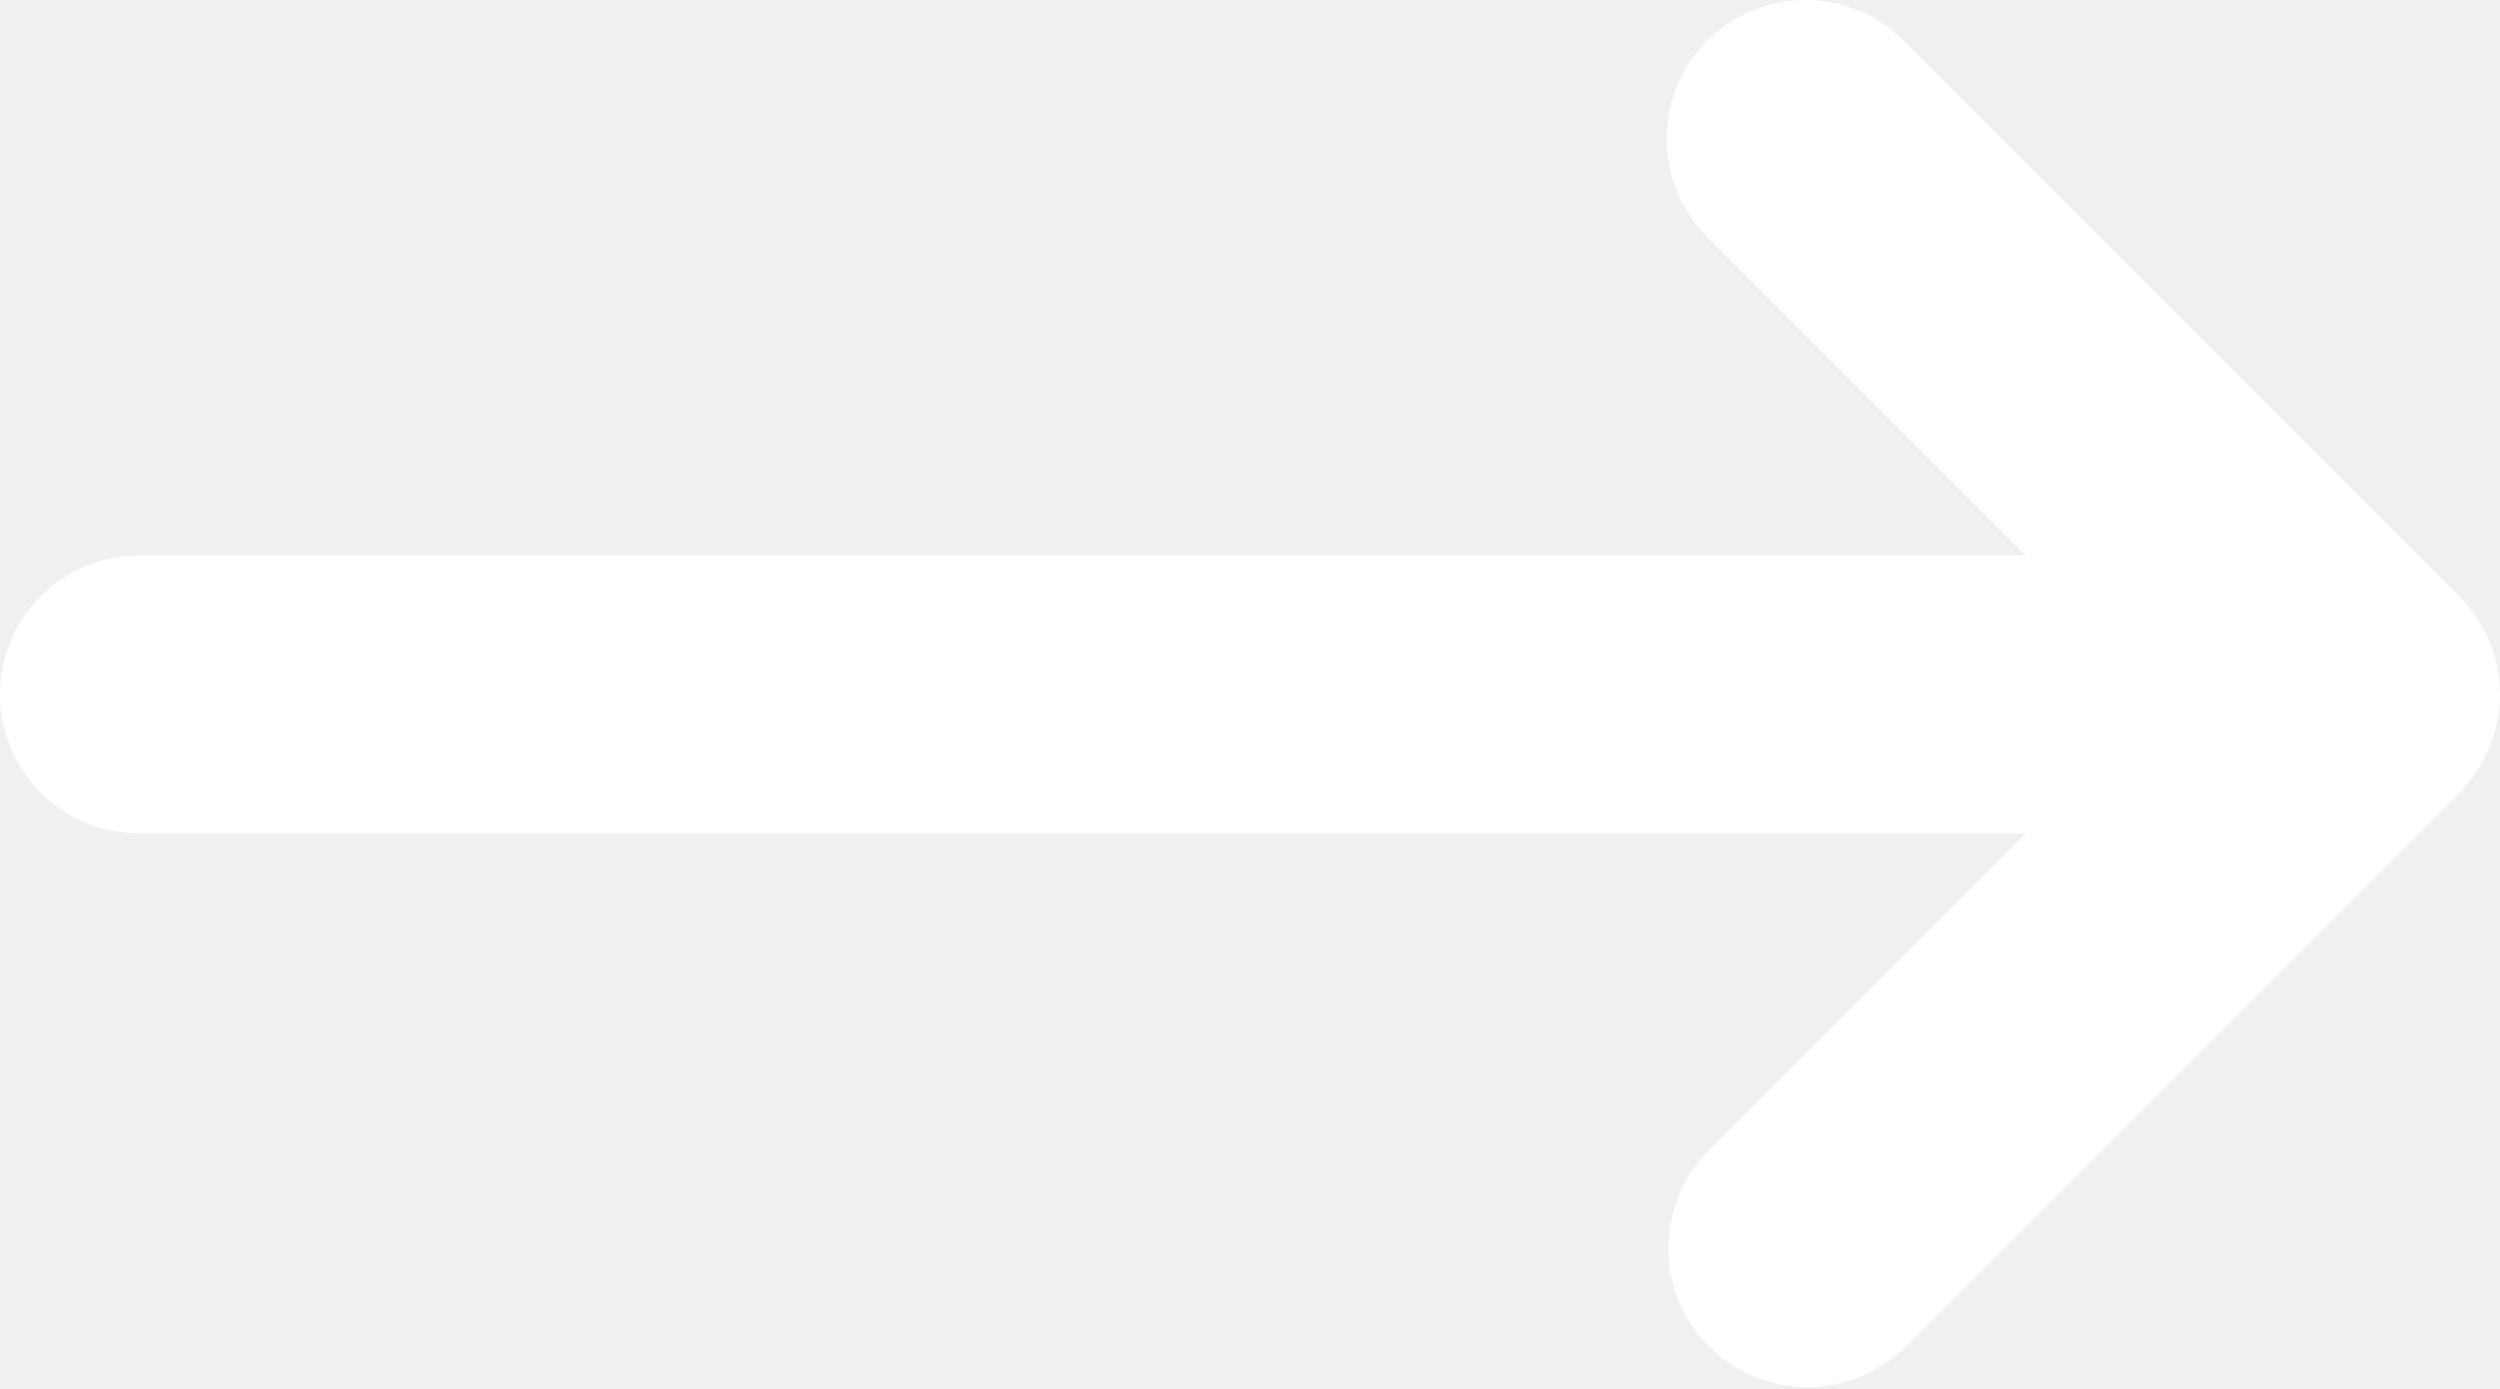
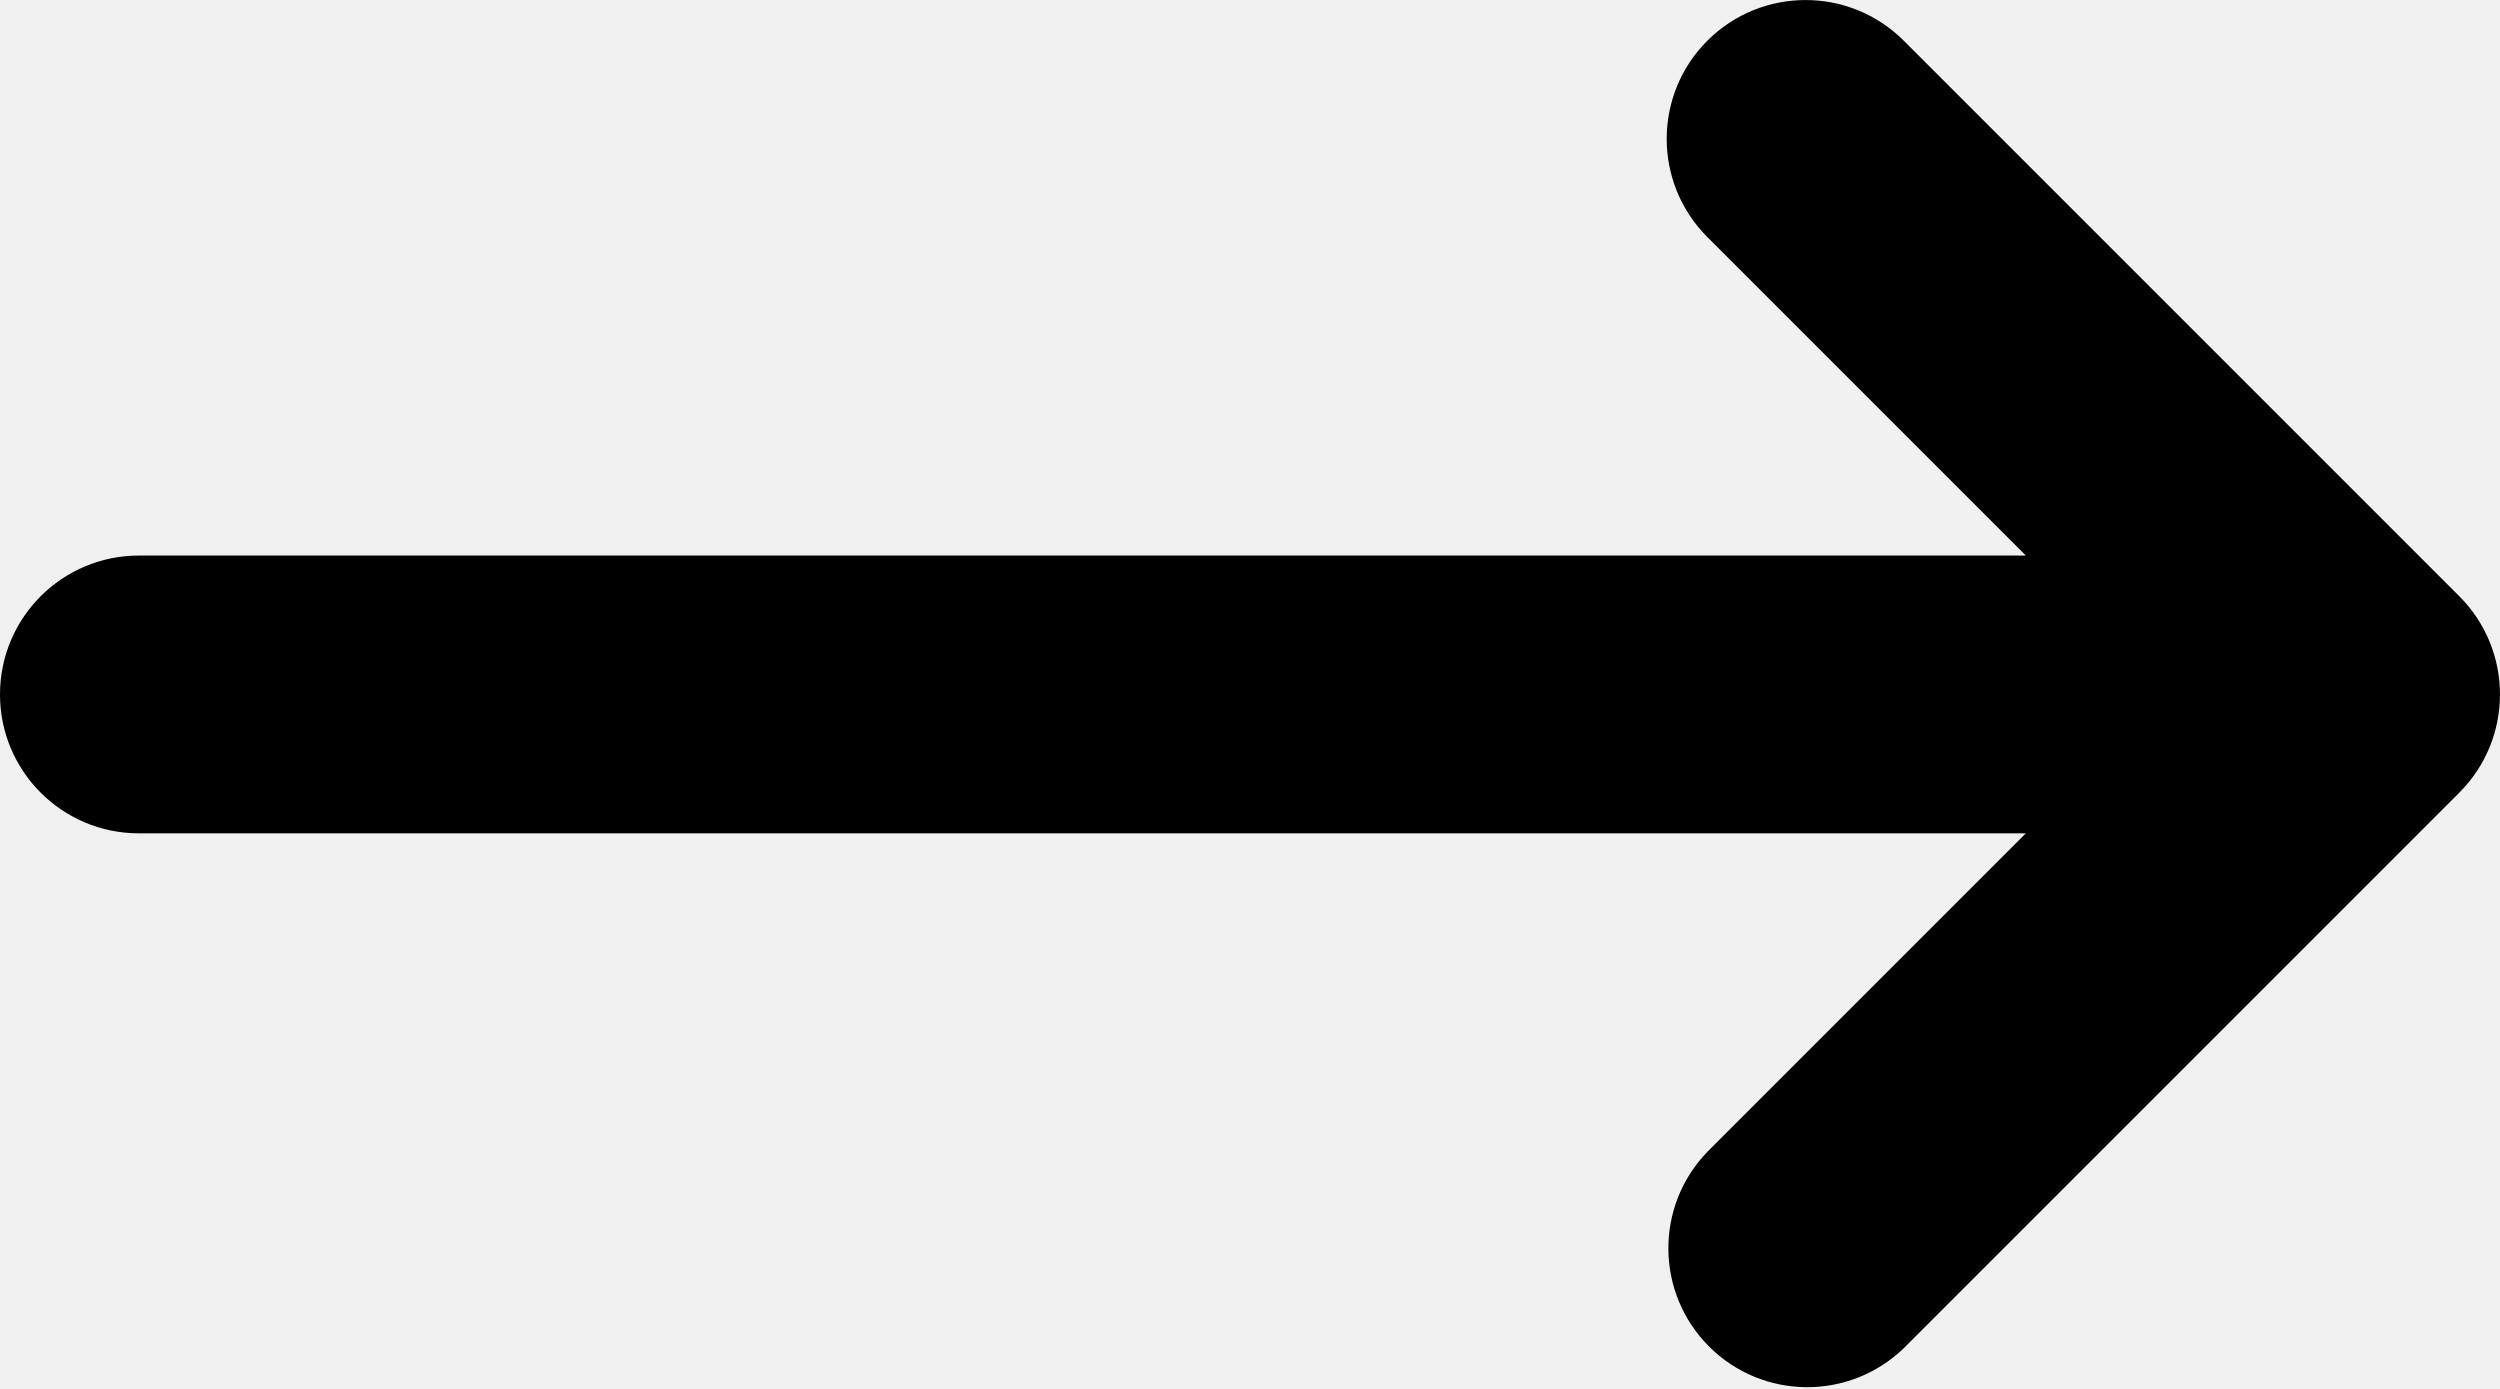
<svg xmlns="http://www.w3.org/2000/svg" width="18" height="10" fill="none">
-   <path fill-rule="evenodd" clip-rule="evenodd" d="M12.293.293a1 1 0 0 1 1.414 0l4 4a1 1 0 0 1 0 1.414l-4 4a1 1 0 0 1-1.414-1.414L14.586 6H1a1 1 0 0 1 0-2h13.586l-2.293-2.293a1 1 0 0 1 0-1.414Z" fill="#fff" />
+   <path fill-rule="evenodd" clip-rule="evenodd" d="M12.293.293a1 1 0 0 1 1.414 0l4 4a1 1 0 0 1 0 1.414l-4 4a1 1 0 0 1-1.414-1.414L14.586 6H1a1 1 0 0 1 0-2h13.586l-2.293-2.293a1 1 0 0 1 0-1.414Z" fill="#000" />
</svg>
